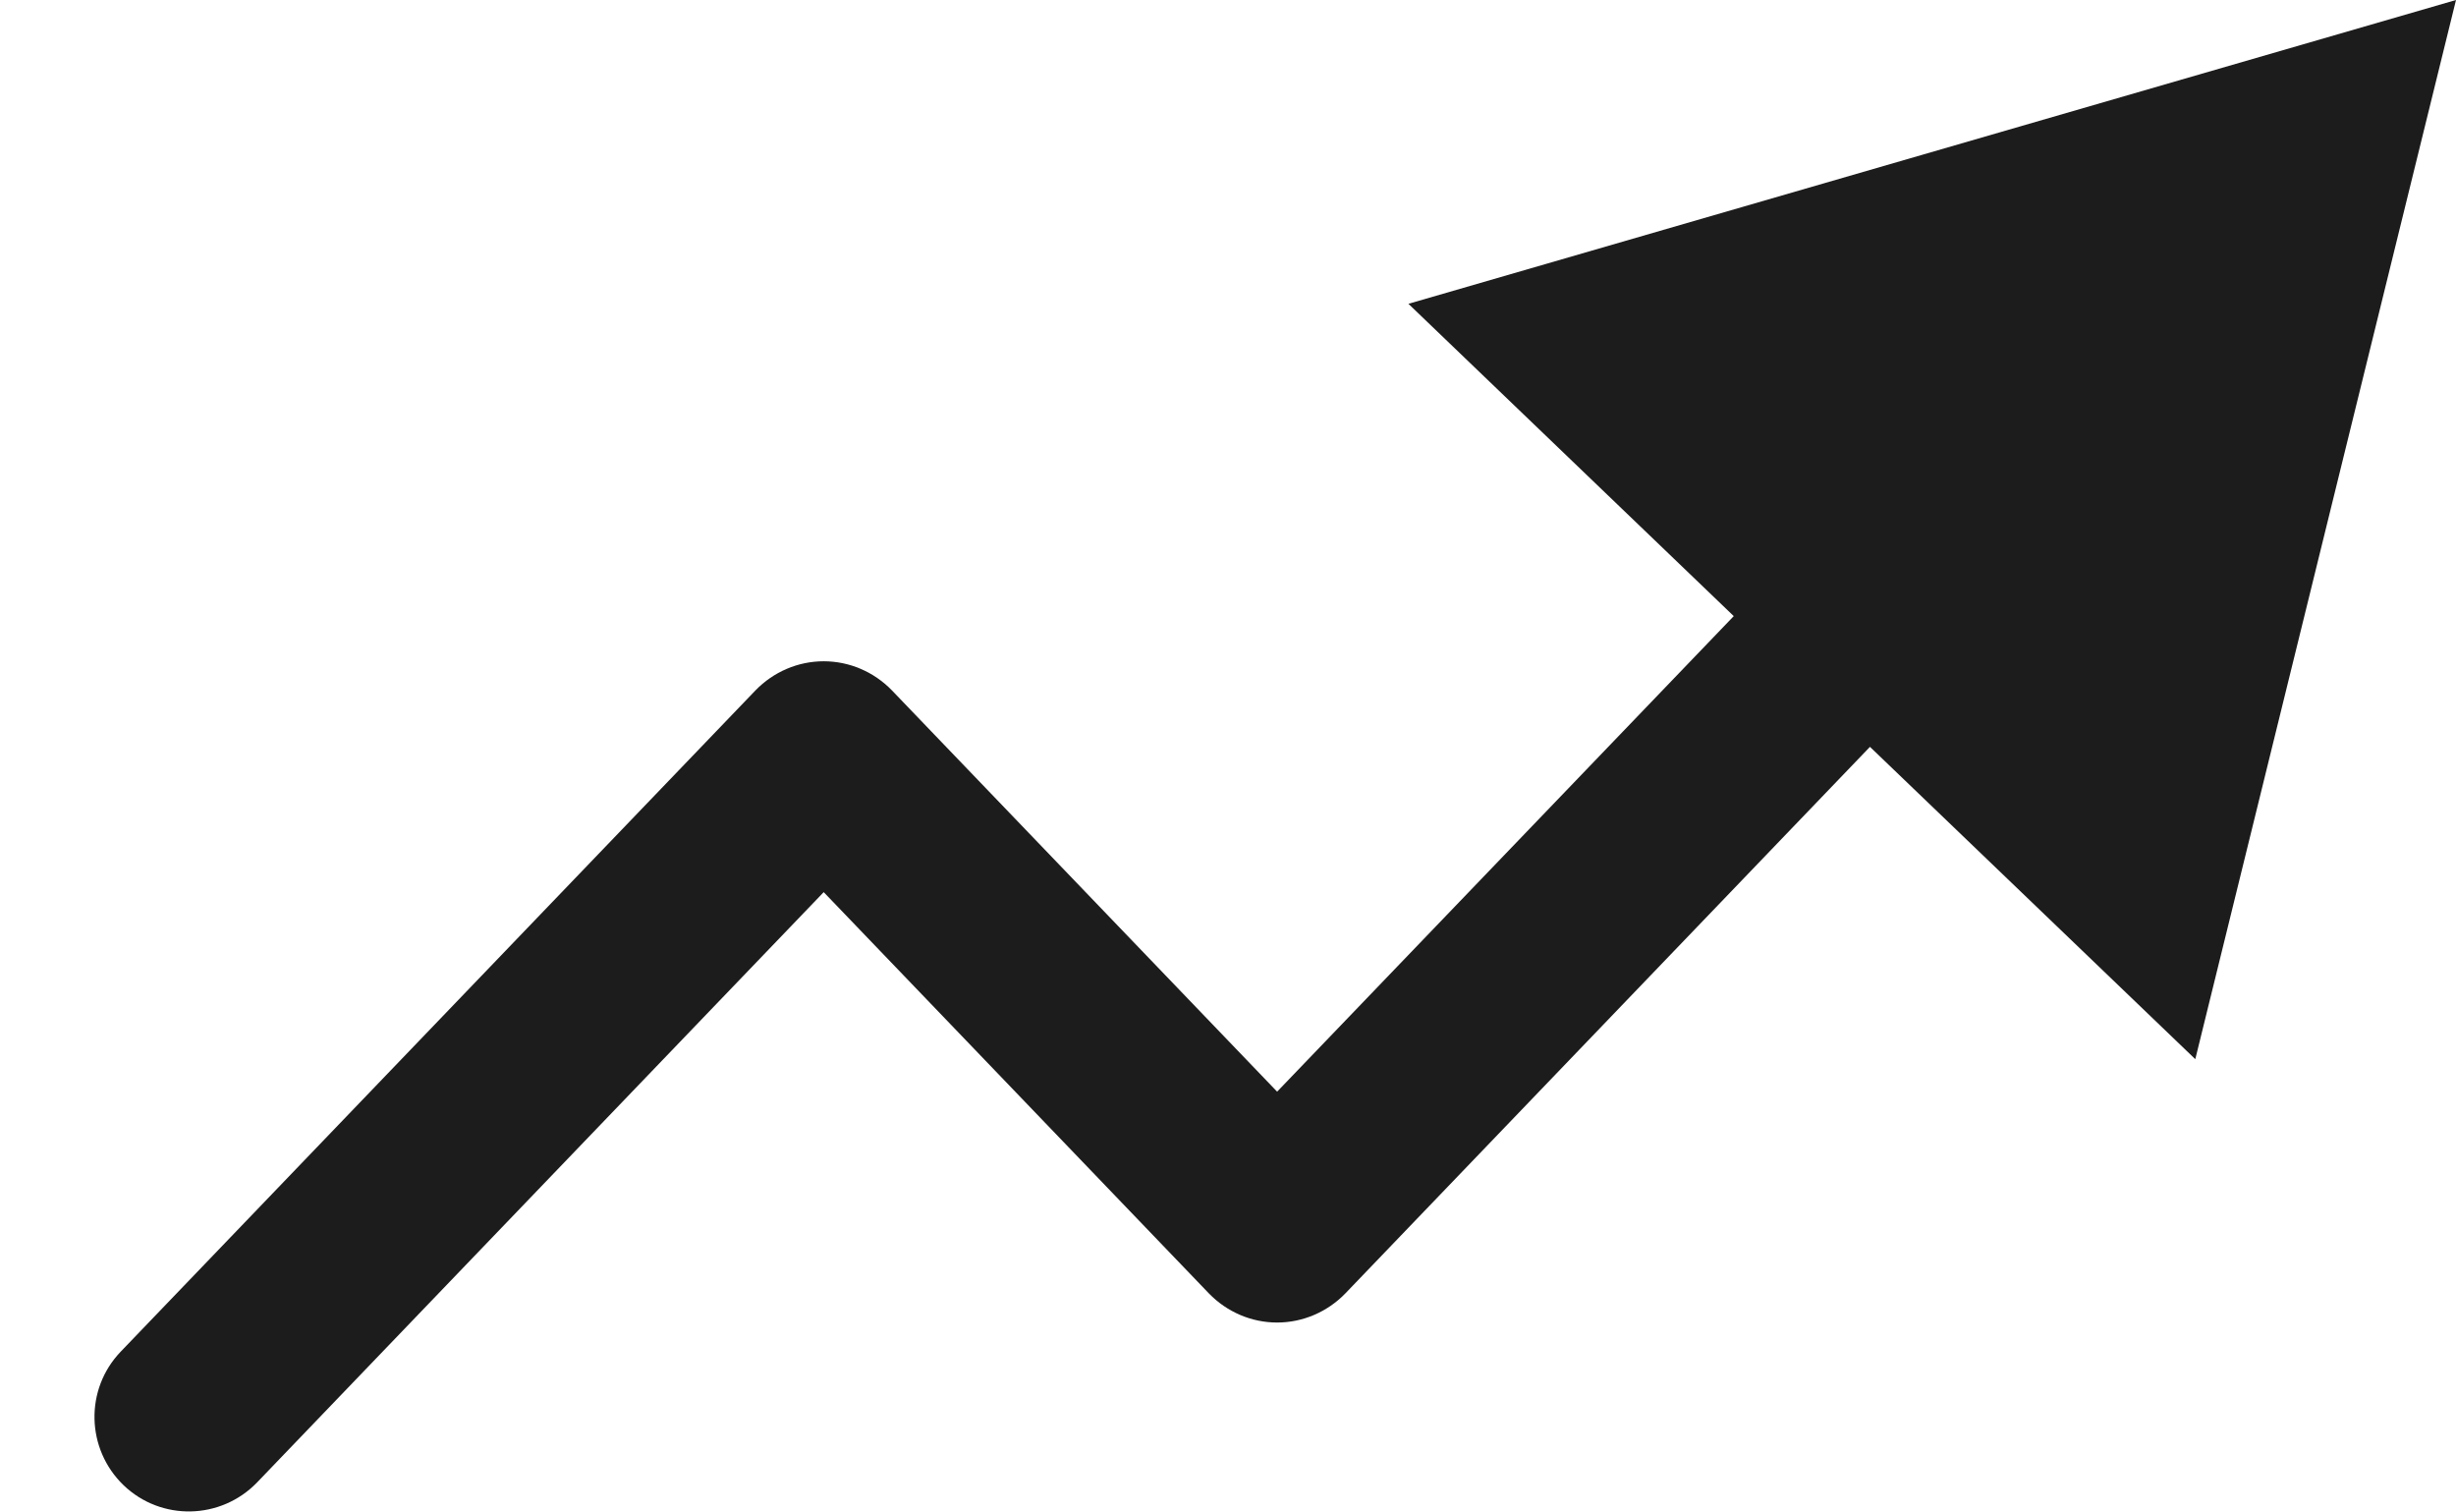
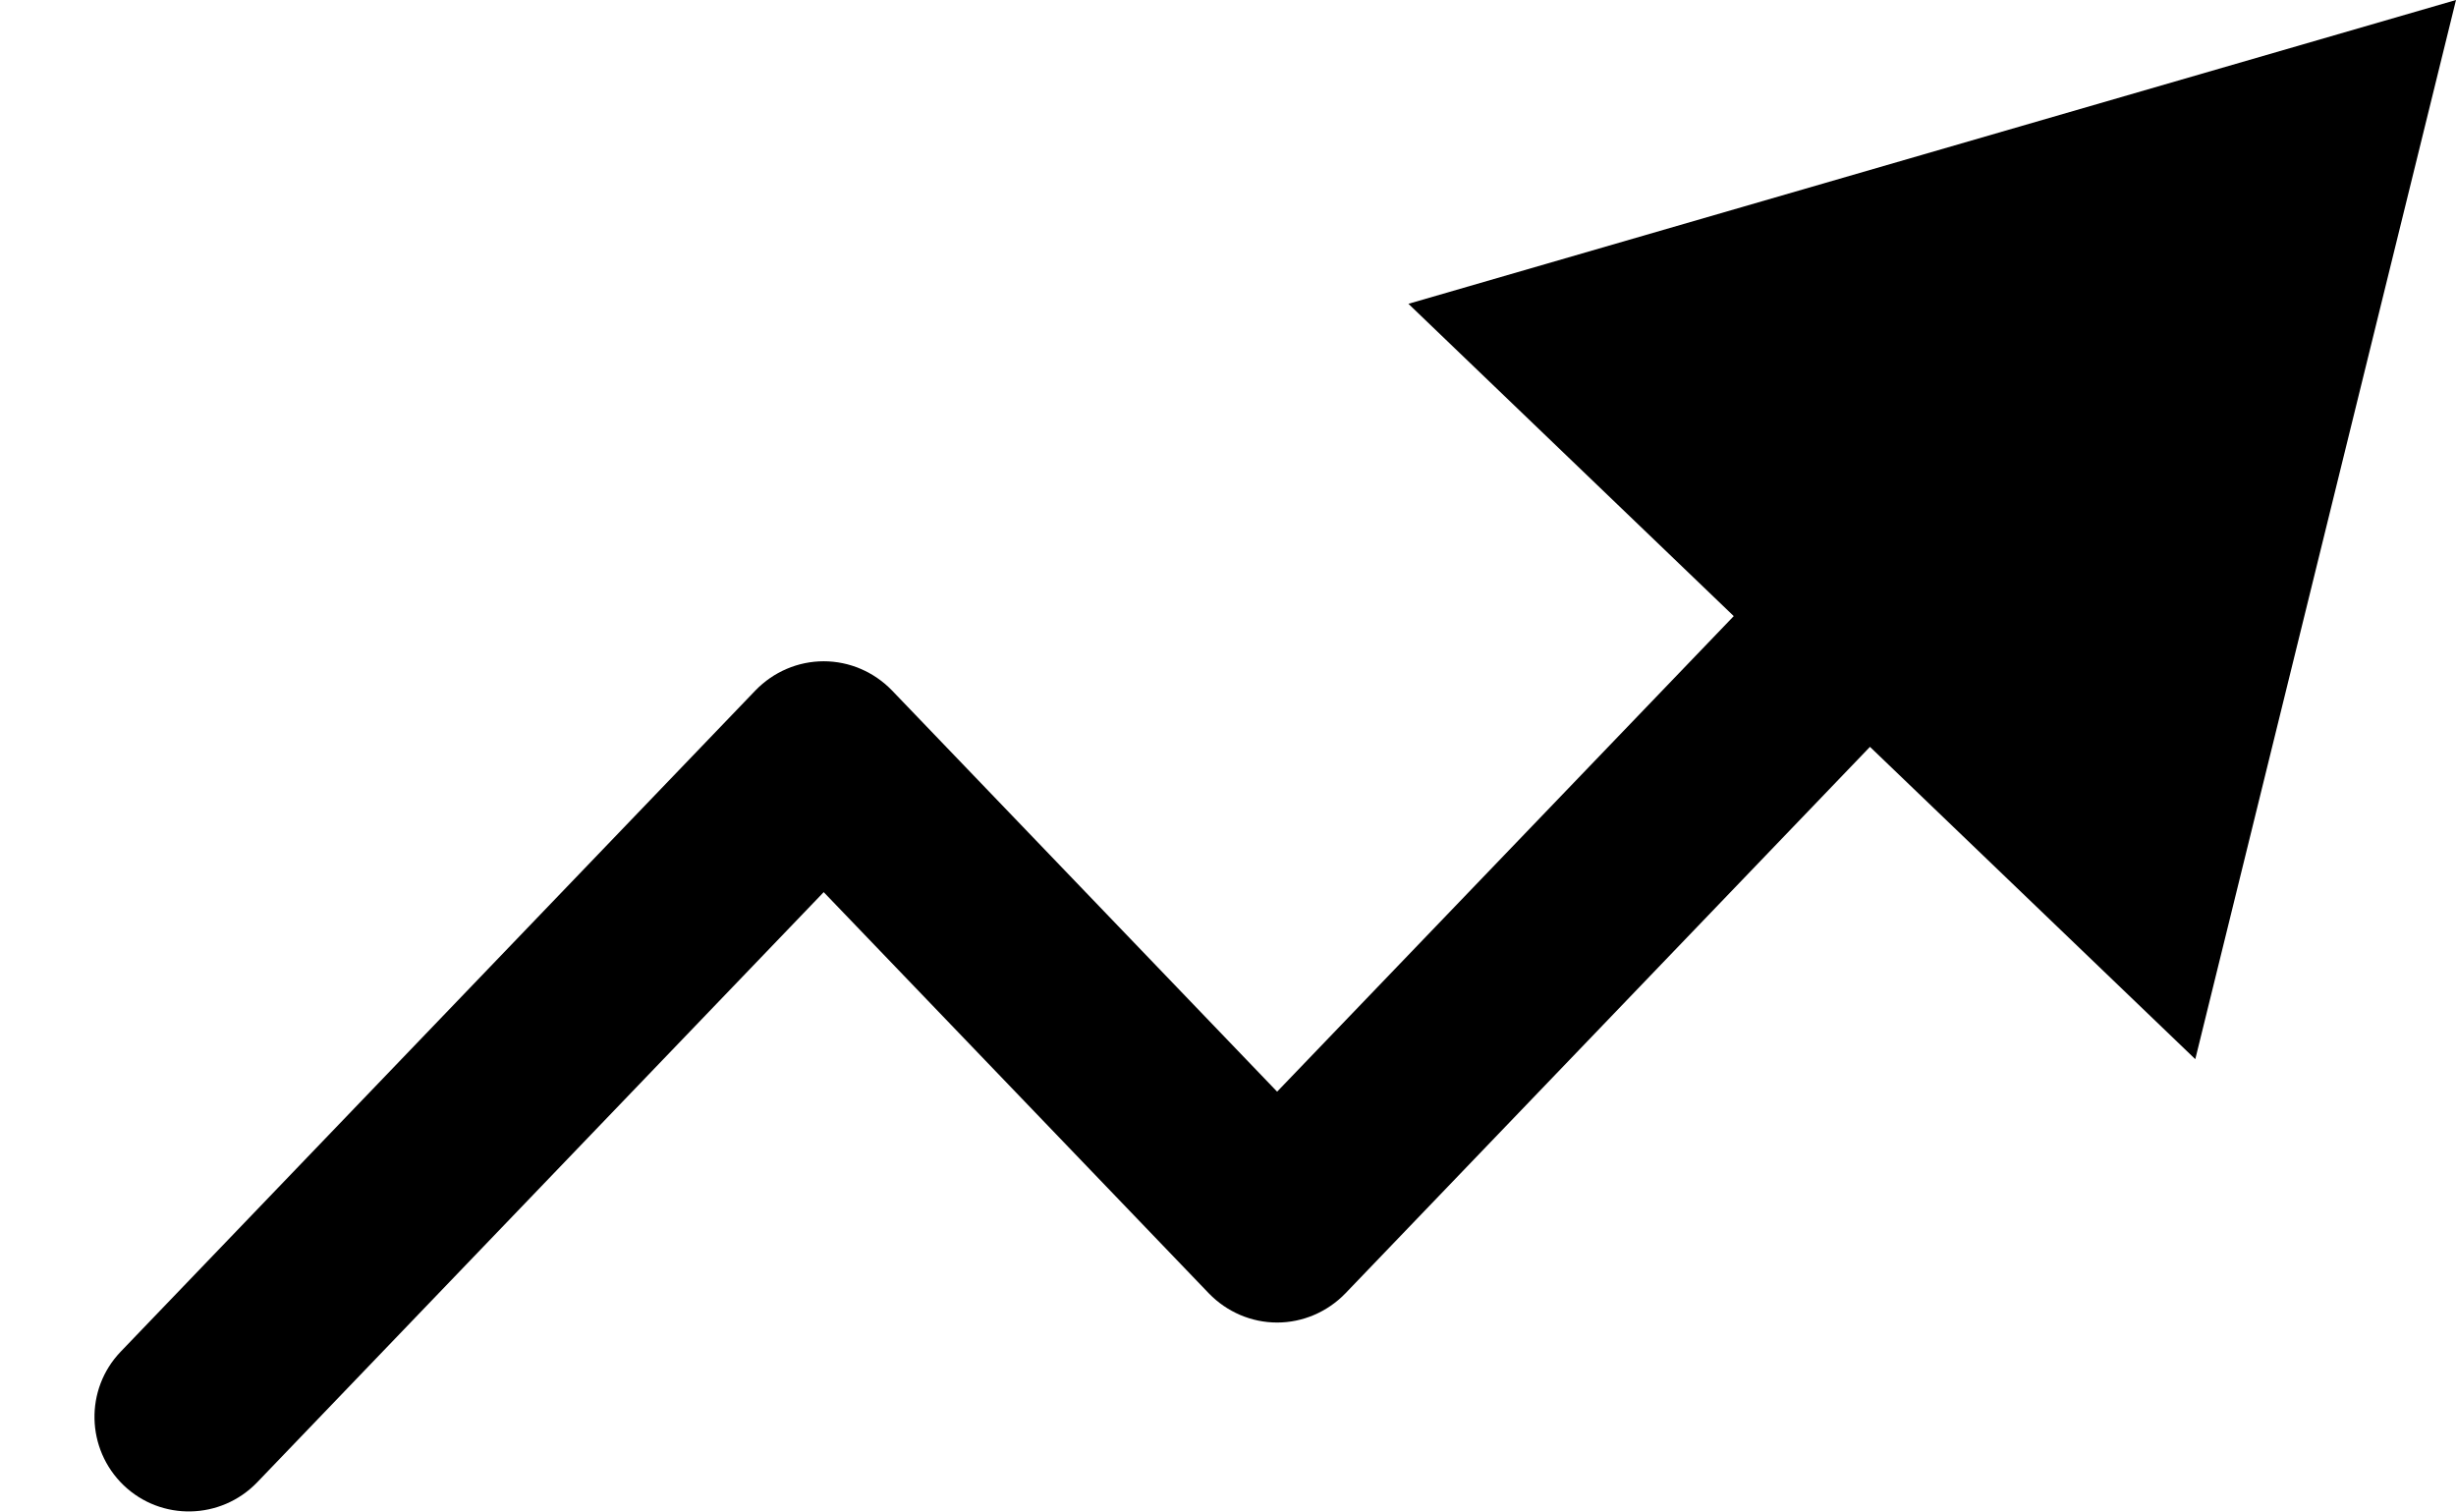
<svg xmlns="http://www.w3.org/2000/svg" width="13" height="8" viewBox="0 0 13 8" fill="none">
-   <path fill-rule="evenodd" clip-rule="evenodd" d="M7.455 1.608L13 0L11.62 5.606L9.898 3.953L7.121 6.846C7.026 6.944 6.896 7 6.76 7C6.624 7 6.494 6.944 6.399 6.846L4.36 4.722L1.361 7.846C1.169 8.045 0.853 8.052 0.654 7.861C0.455 7.669 0.448 7.353 0.639 7.154L3.999 3.654C4.094 3.556 4.224 3.5 4.36 3.5C4.496 3.5 4.626 3.556 4.721 3.654L6.76 5.778L9.177 3.261L7.455 1.608Z" fill="#1C1C1C" />
+   <path fill-rule="evenodd" clip-rule="evenodd" d="M7.455 1.608L13 0L11.62 5.606L9.898 3.953L7.121 6.846C7.026 6.944 6.896 7 6.76 7C6.624 7 6.494 6.944 6.399 6.846L4.36 4.722L1.361 7.846C1.169 8.045 0.853 8.052 0.654 7.861C0.455 7.669 0.448 7.353 0.639 7.154L3.999 3.654C4.094 3.556 4.224 3.5 4.36 3.5C4.496 3.5 4.626 3.556 4.721 3.654L6.76 5.778L9.177 3.261L7.455 1.608Z" fill="currentColor" />
</svg>
